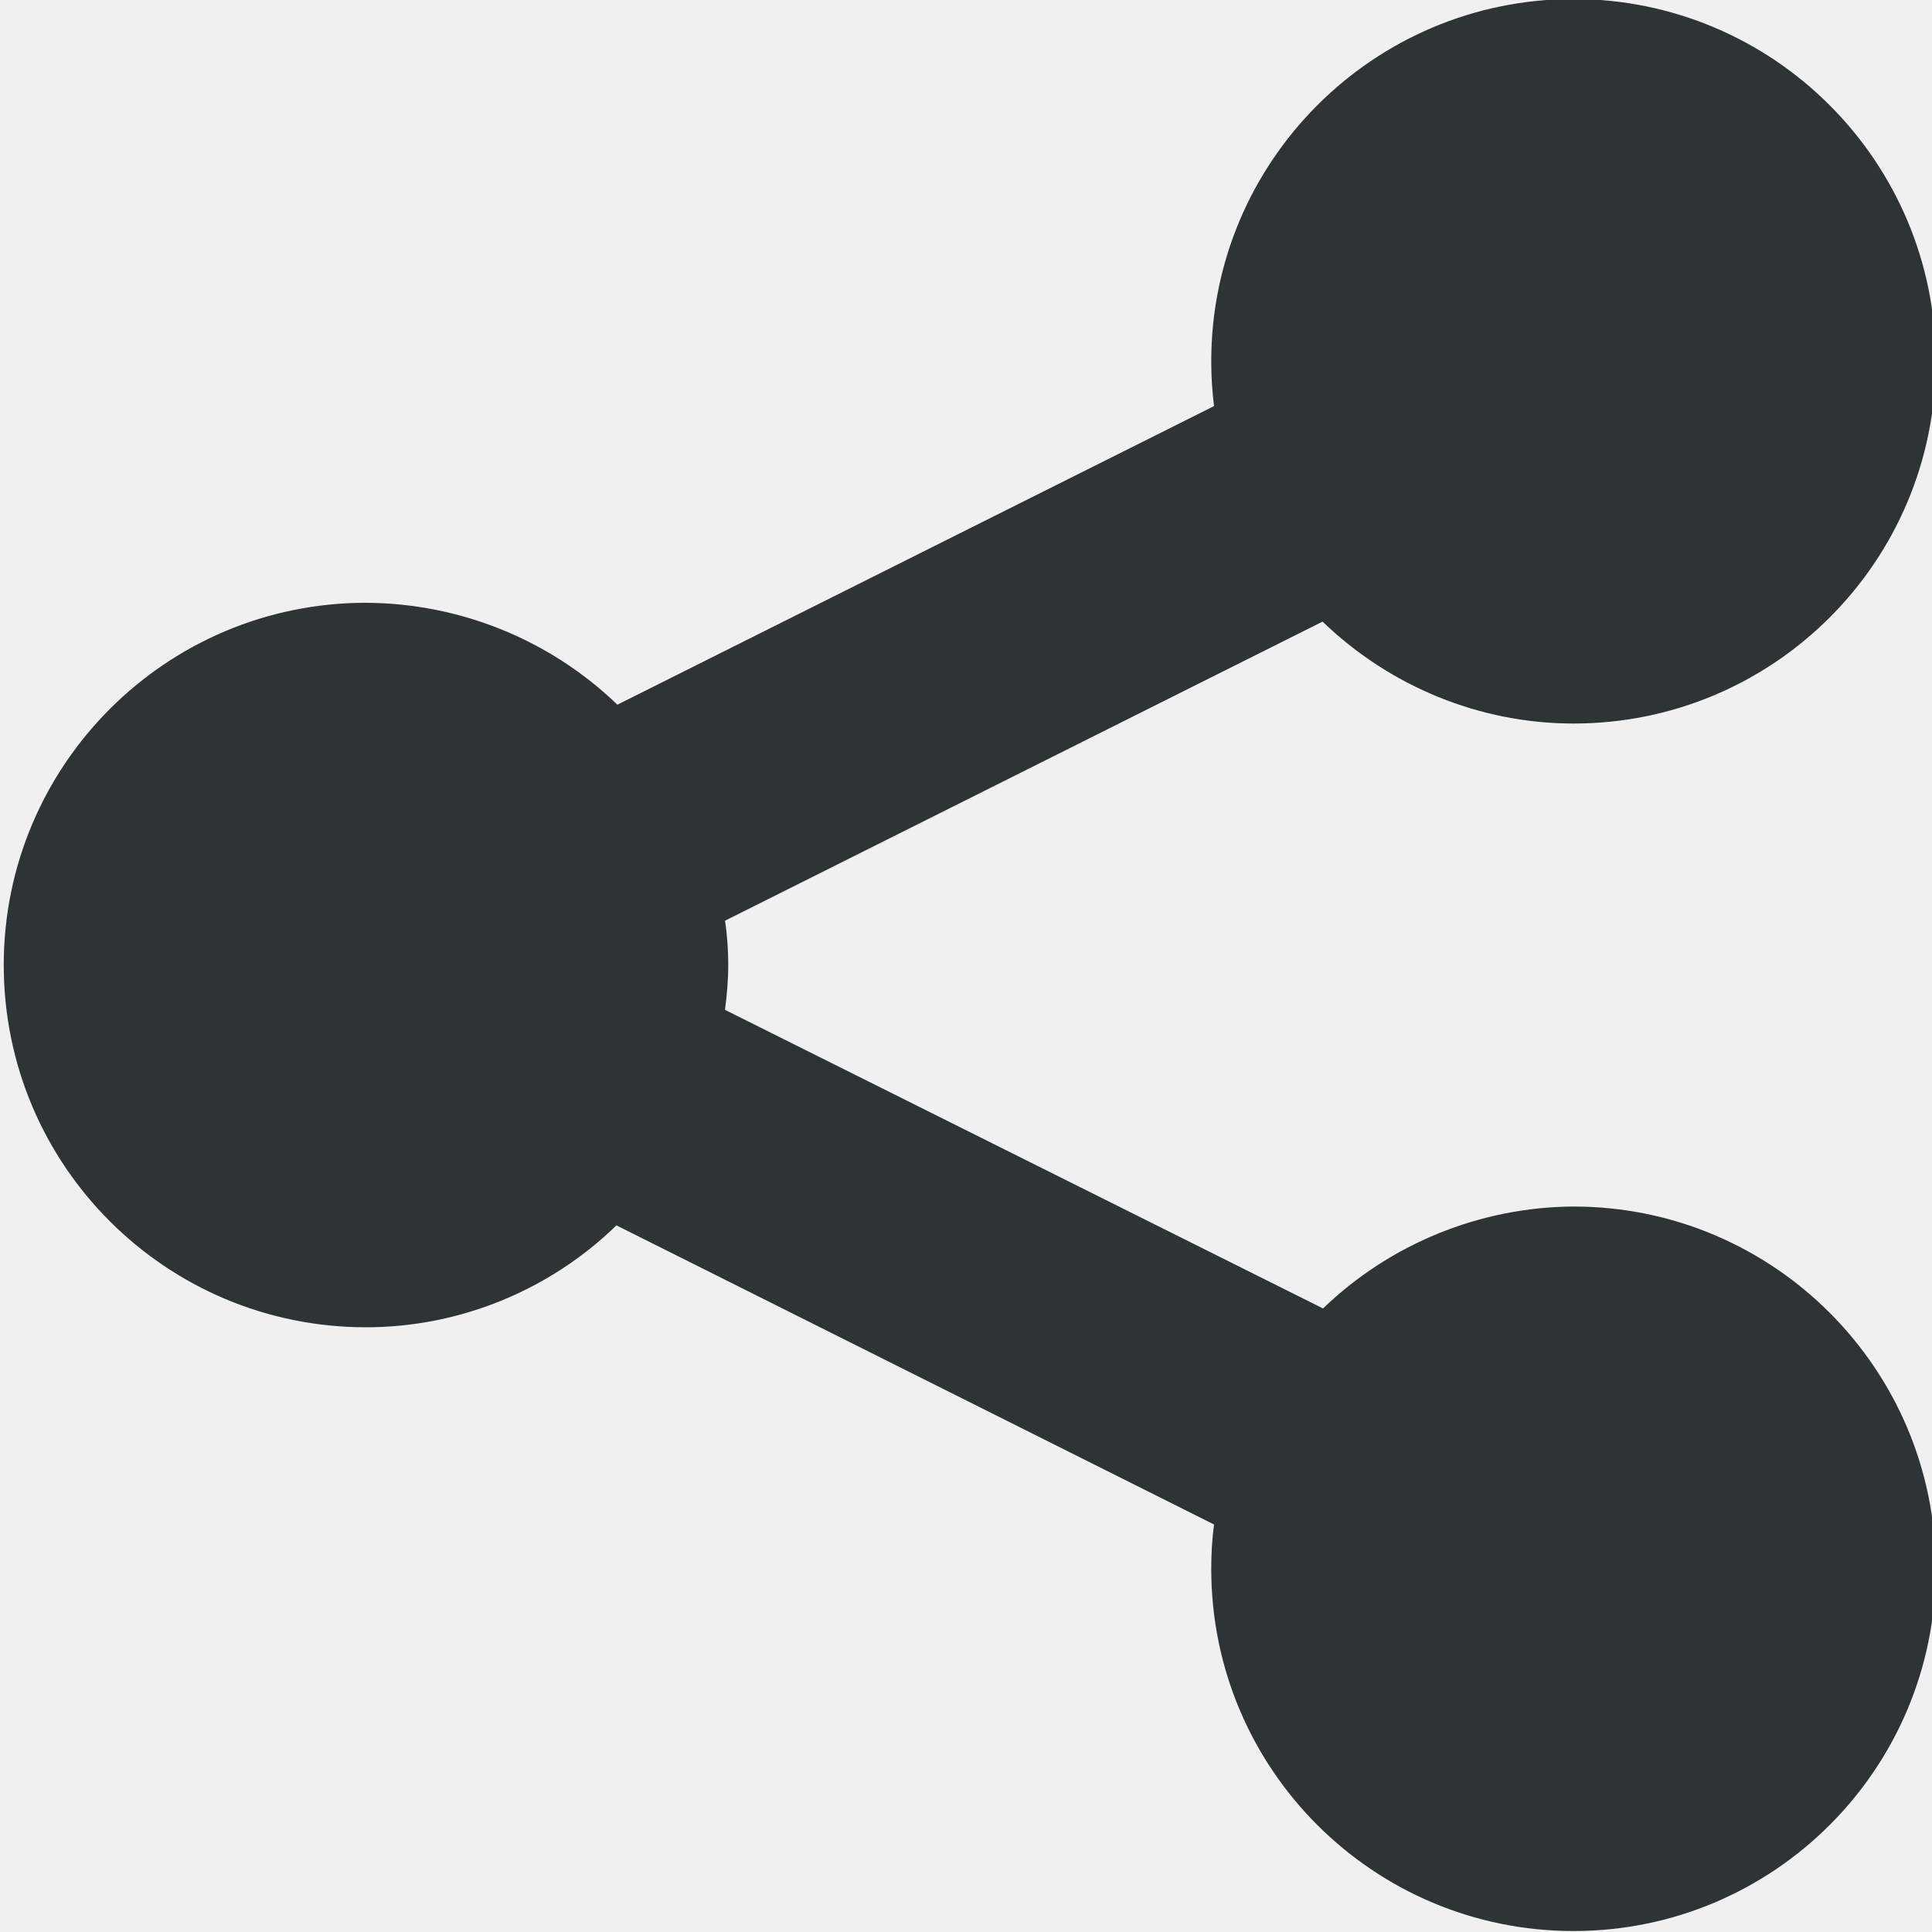
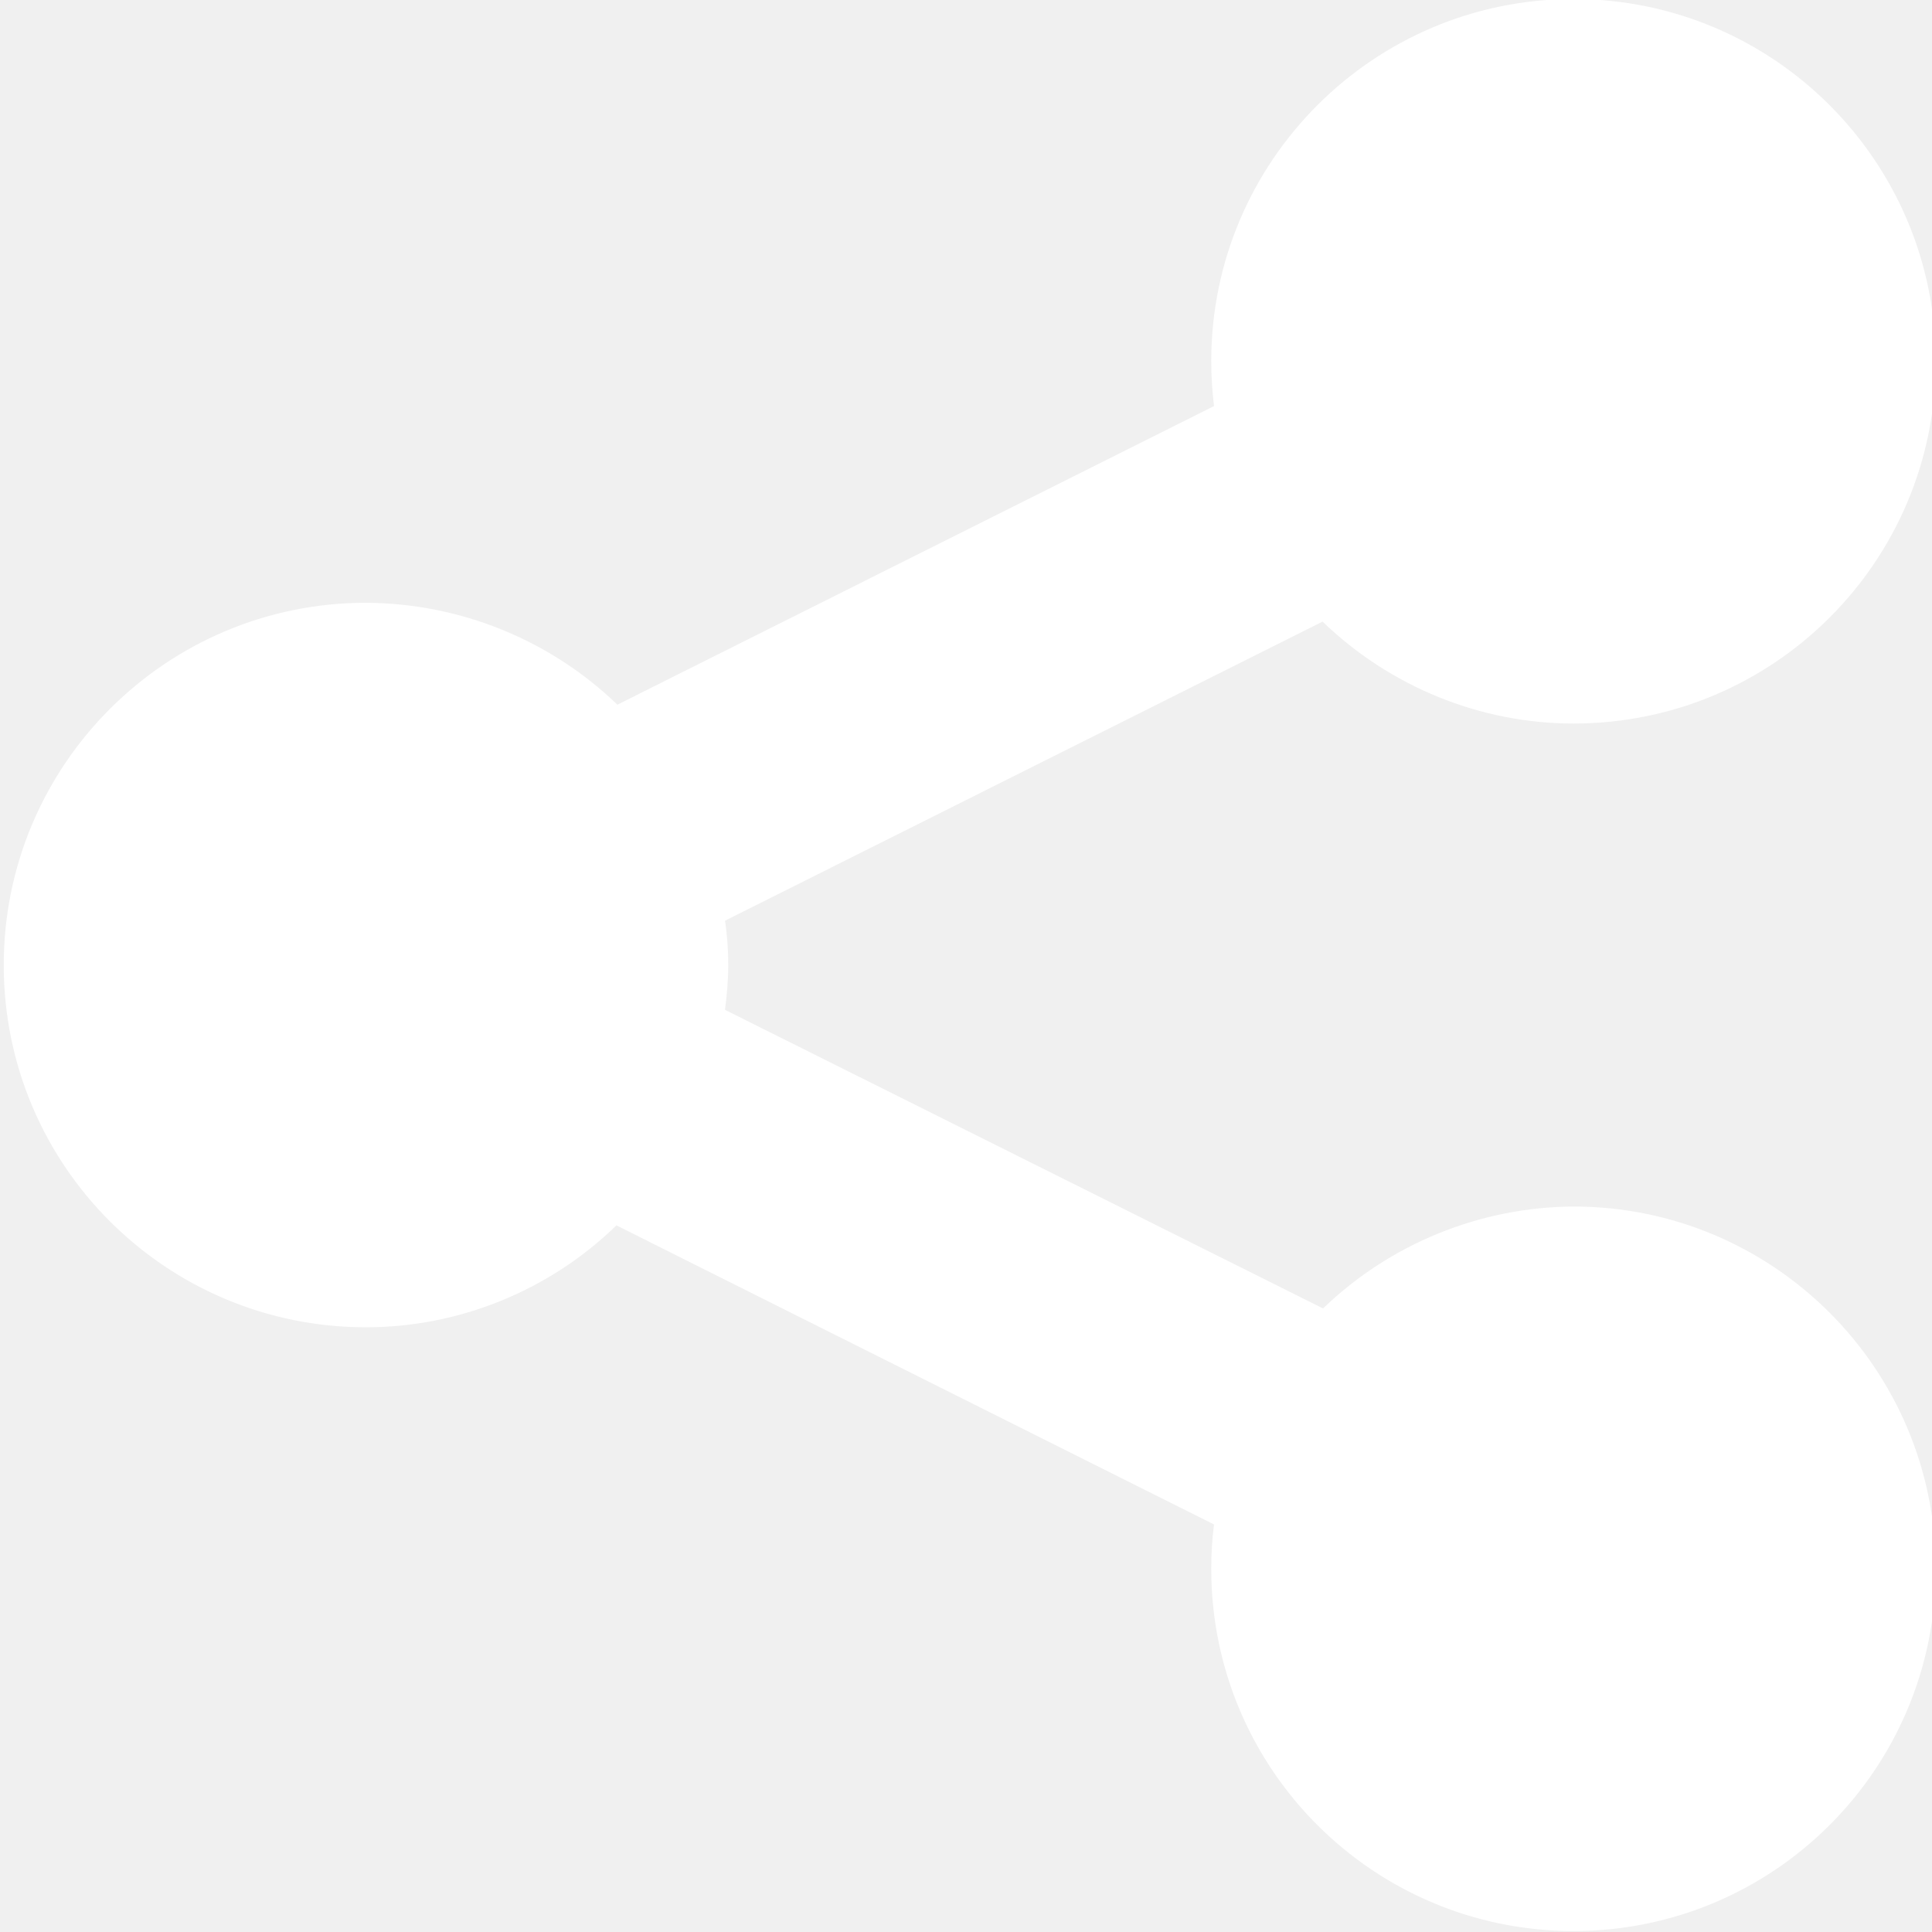
<svg xmlns="http://www.w3.org/2000/svg" height="16px" viewBox="0 0 16 16" width="16px">
-   <path d="m 13.031 -0.008 c -1.656 0 -3 1.344 -3 3 c 0 0.125 0.008 0.25 0.023 0.371 l -4.941 2.473 c -0.559 -0.539 -1.305 -0.84 -2.082 -0.844 c -1.656 0 -3 1.344 -3 3 c 0 1.66 1.344 3 3 3 c 0.773 0 1.52 -0.305 2.074 -0.844 l 4.949 2.477 c -0.016 0.121 -0.023 0.246 -0.023 0.367 c 0 1.66 1.344 3 3 3 s 3 -1.34 3 -3 c 0 -1.656 -1.344 -3 -3 -3 c -0.773 0.004 -1.52 0.309 -2.074 0.844 l -4.953 -2.473 c 0.016 -0.121 0.027 -0.246 0.027 -0.371 c 0 -0.121 -0.008 -0.246 -0.027 -0.367 l 4.949 -2.477 c 0.559 0.539 1.305 0.844 2.078 0.844 c 1.656 0 3 -1.34 3 -3 c 0 -1.656 -1.344 -3 -3 -3 z m 0 0" fill="#2e3436" />
+   <path d="m 13.031 -0.008 c -1.656 0 -3 1.344 -3 3 c 0 0.125 0.008 0.25 0.023 0.371 l -4.941 2.473 c -0.559 -0.539 -1.305 -0.84 -2.082 -0.844 c -1.656 0 -3 1.344 -3 3 c 0 1.66 1.344 3 3 3 c 0.773 0 1.52 -0.305 2.074 -0.844 l 4.949 2.477 c -0.016 0.121 -0.023 0.246 -0.023 0.367 c 0 1.66 1.344 3 3 3 s 3 -1.34 3 -3 c 0 -1.656 -1.344 -3 -3 -3 c -0.773 0.004 -1.52 0.309 -2.074 0.844 l -4.953 -2.473 c 0.016 -0.121 0.027 -0.246 0.027 -0.371 c 0 -0.121 -0.008 -0.246 -0.027 -0.367 l 4.949 -2.477 c 0.559 0.539 1.305 0.844 2.078 0.844 c 1.656 0 3 -1.34 3 -3 c 0 -1.656 -1.344 -3 -3 -3 z m 0 0" fill="#ffffff" />
</svg>
